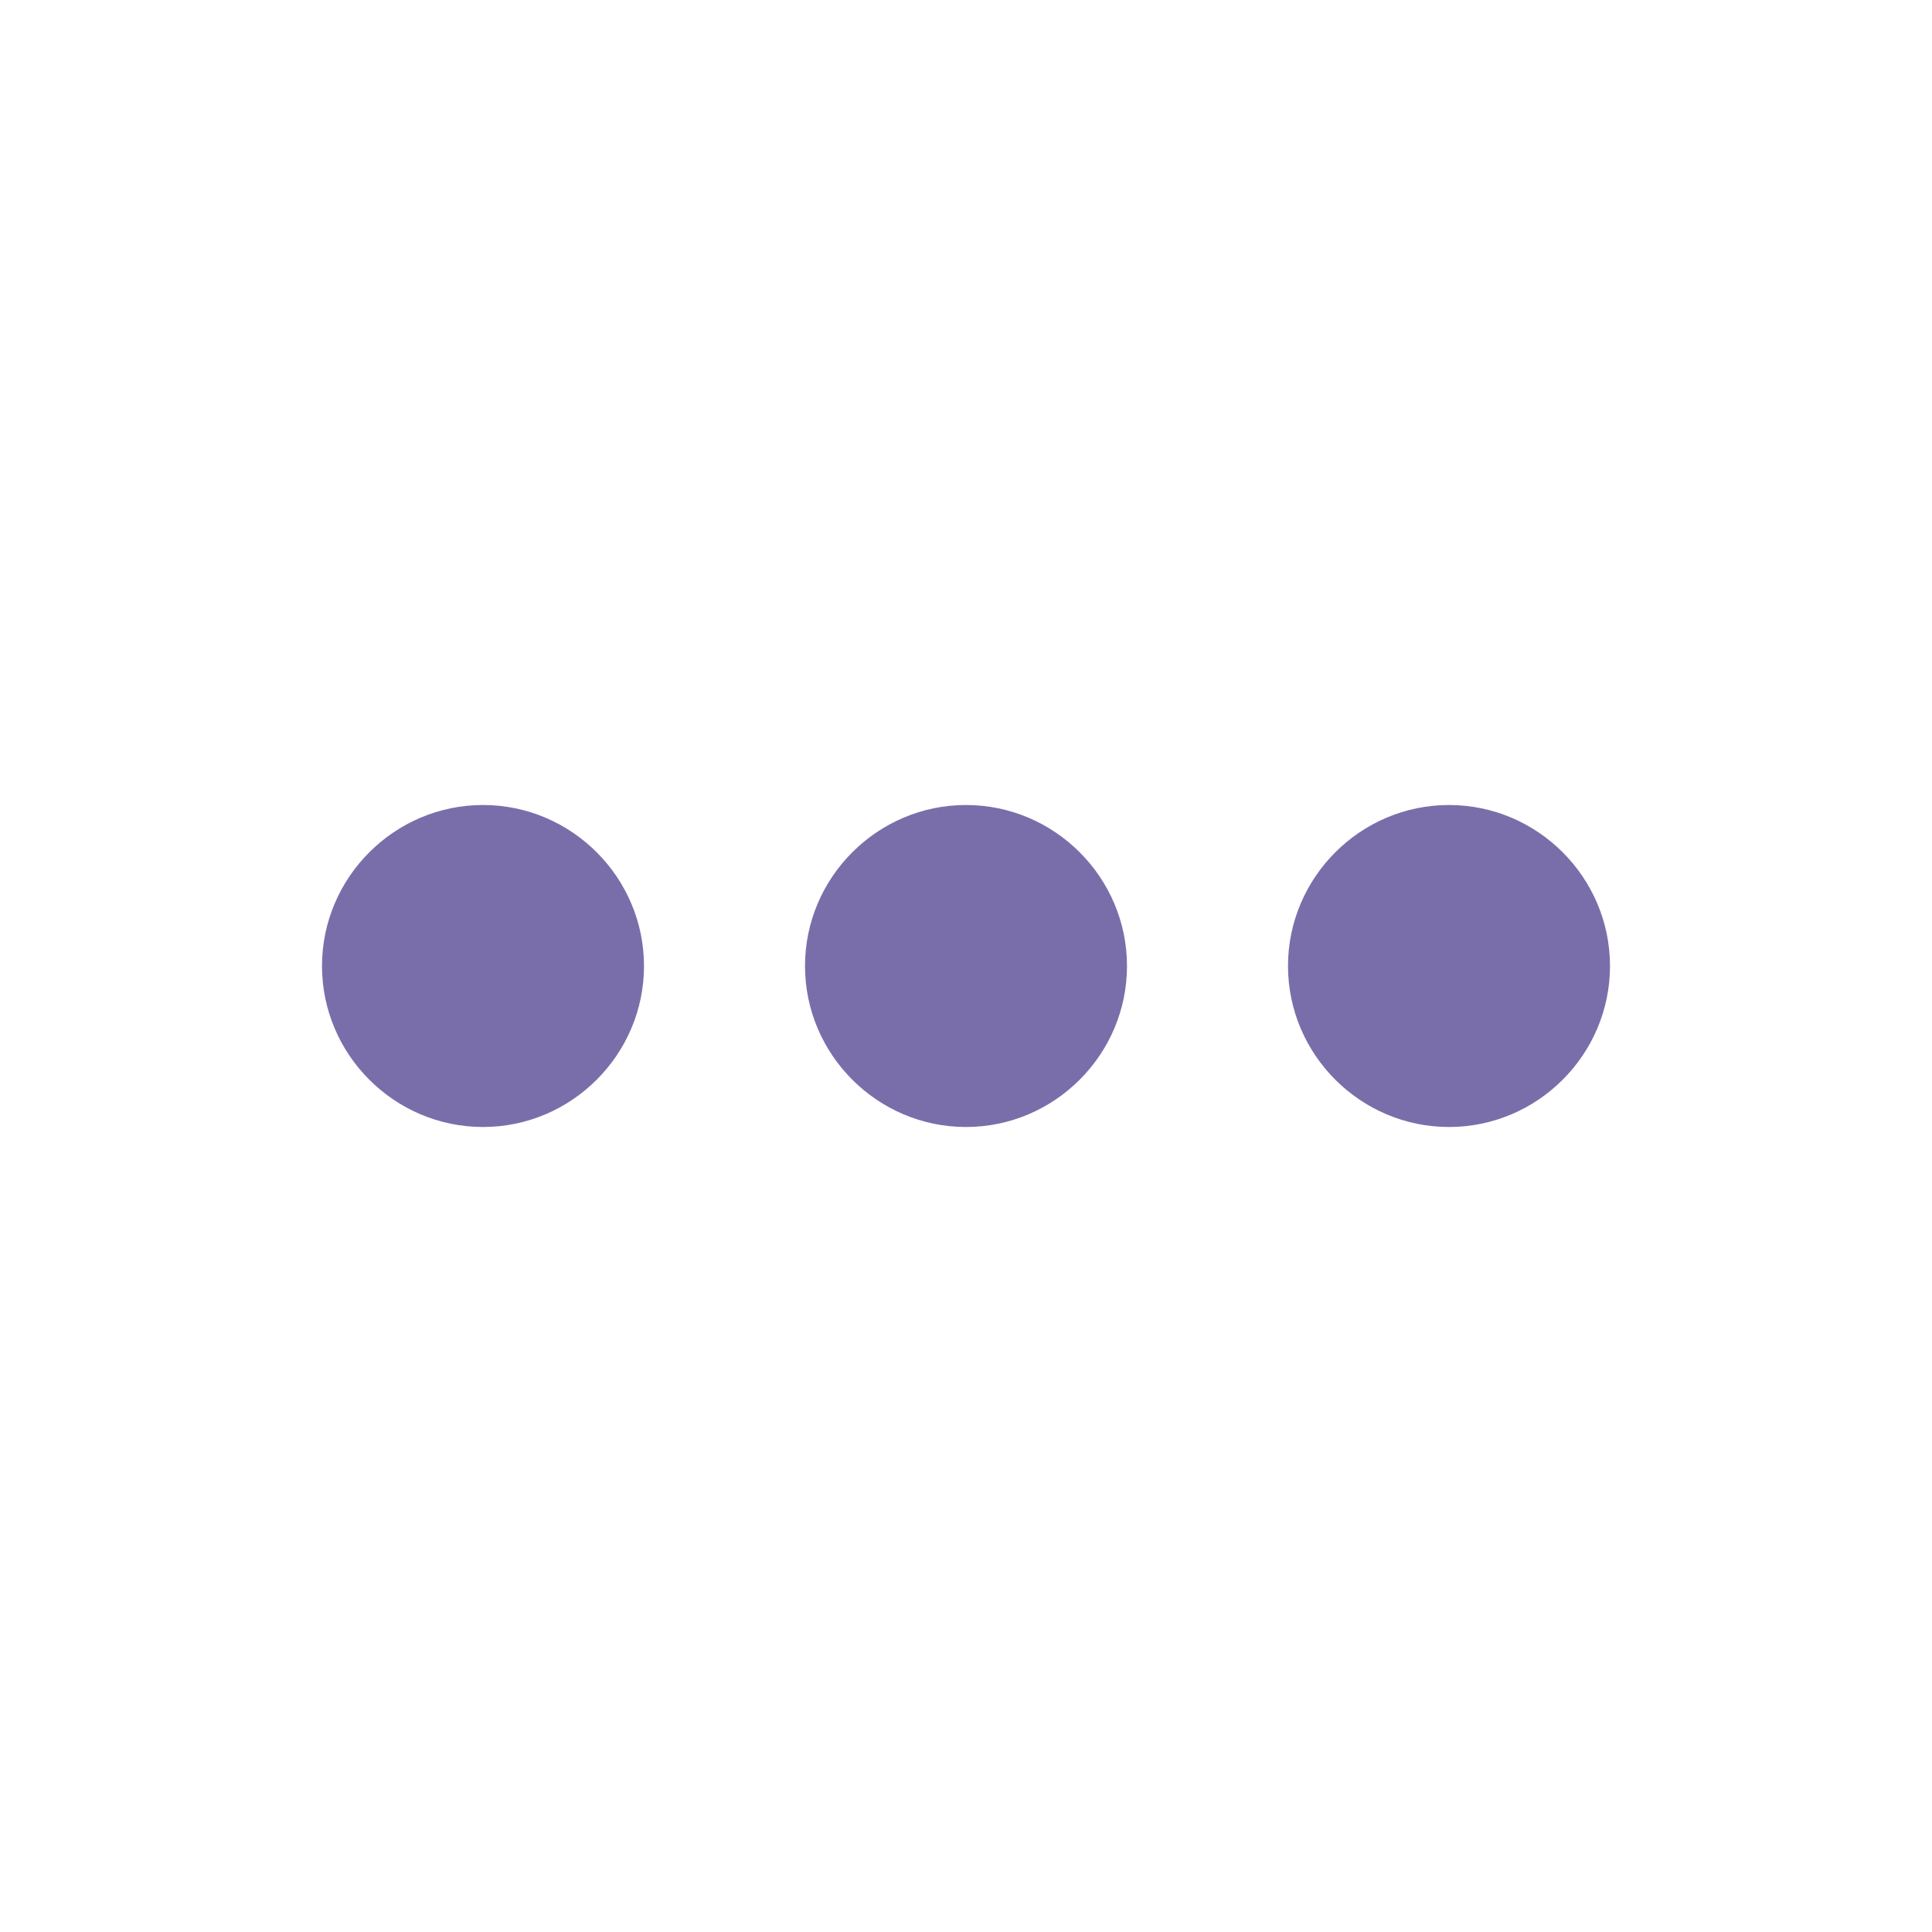
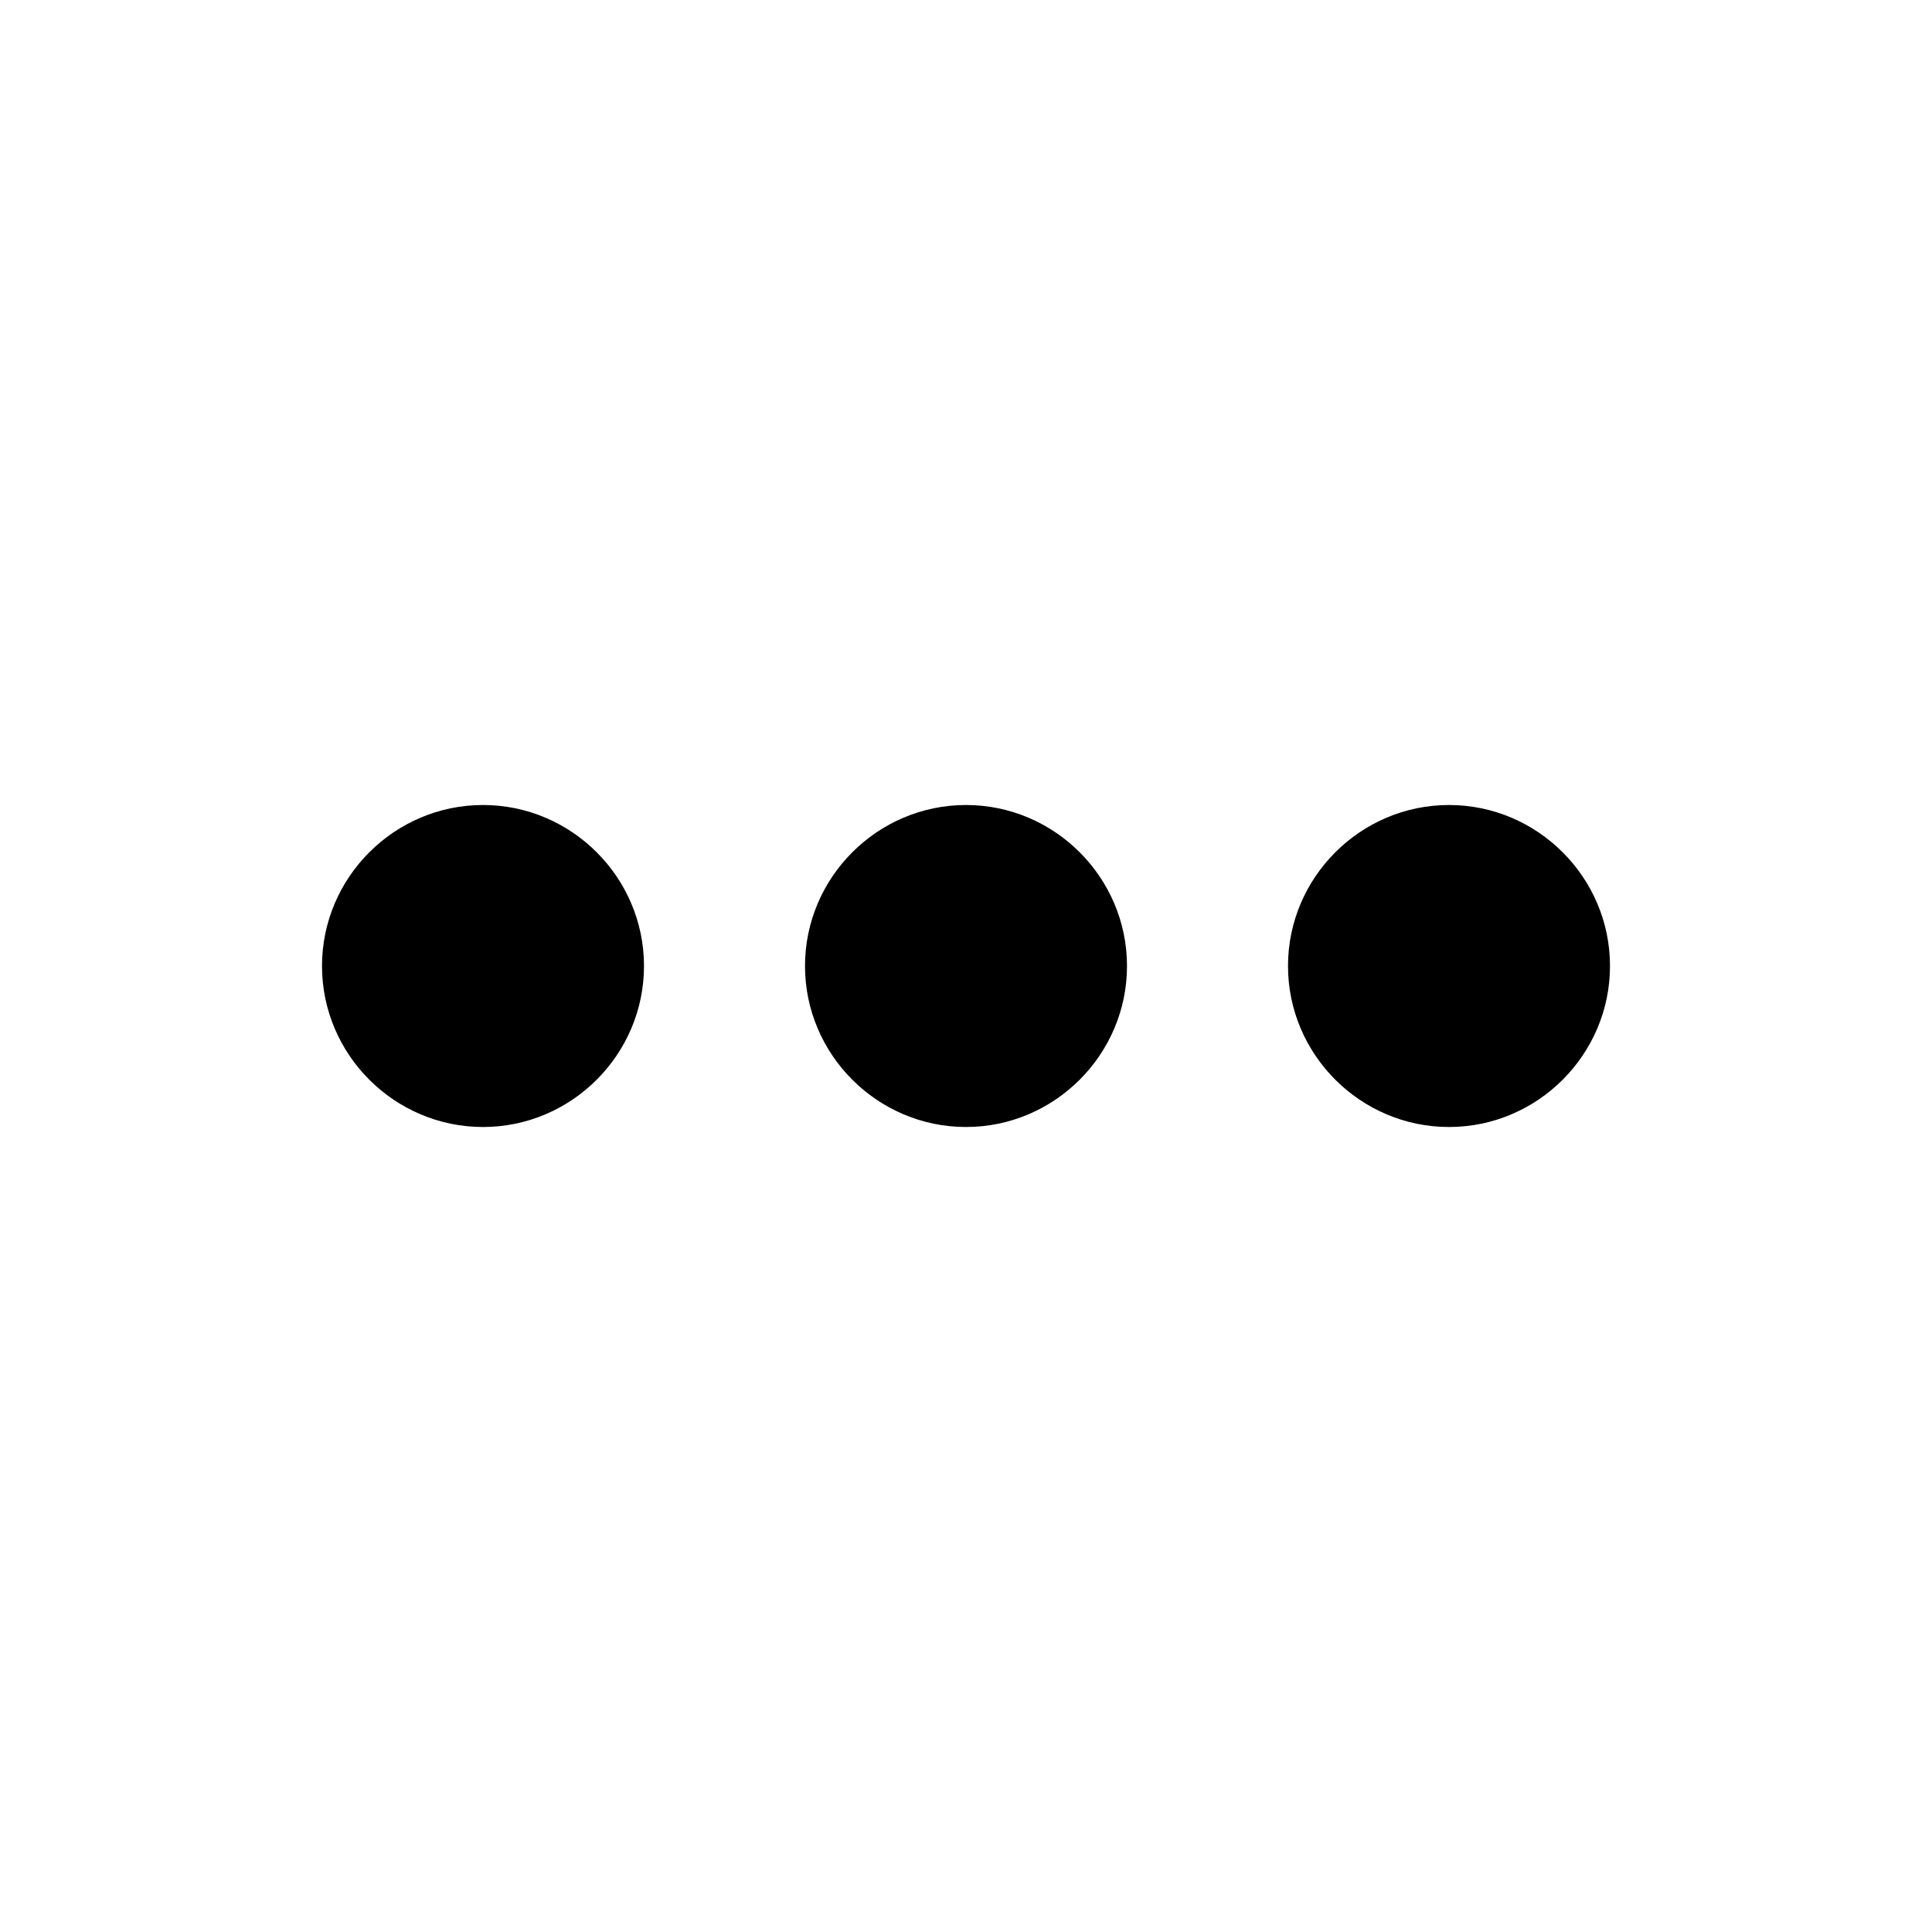
- <svg xmlns="http://www.w3.org/2000/svg" viewBox="0 0 24 24" width="20px" fill="rgb(122, 110, 170)">
+ <svg xmlns="http://www.w3.org/2000/svg" viewBox="0 0 24 24" width="20px">
  <path d="M6 10C4.9 10 4 10.9 4 12C4 13.1 4.9 14 6 14C7.1 14 8 13.1 8 12C8 10.9 7.1 10 6 10ZM18 10C16.9 10 16 10.9 16 12C16 13.1 16.9 14 18 14C19.1 14 20 13.1 20 12C20 10.9 19.1 10 18 10ZM12 10C10.9 10 10 10.9 10 12C10 13.1 10.9 14 12 14C13.1 14 14 13.1 14 12C14 10.9 13.1 10 12 10Z" />
</svg>
